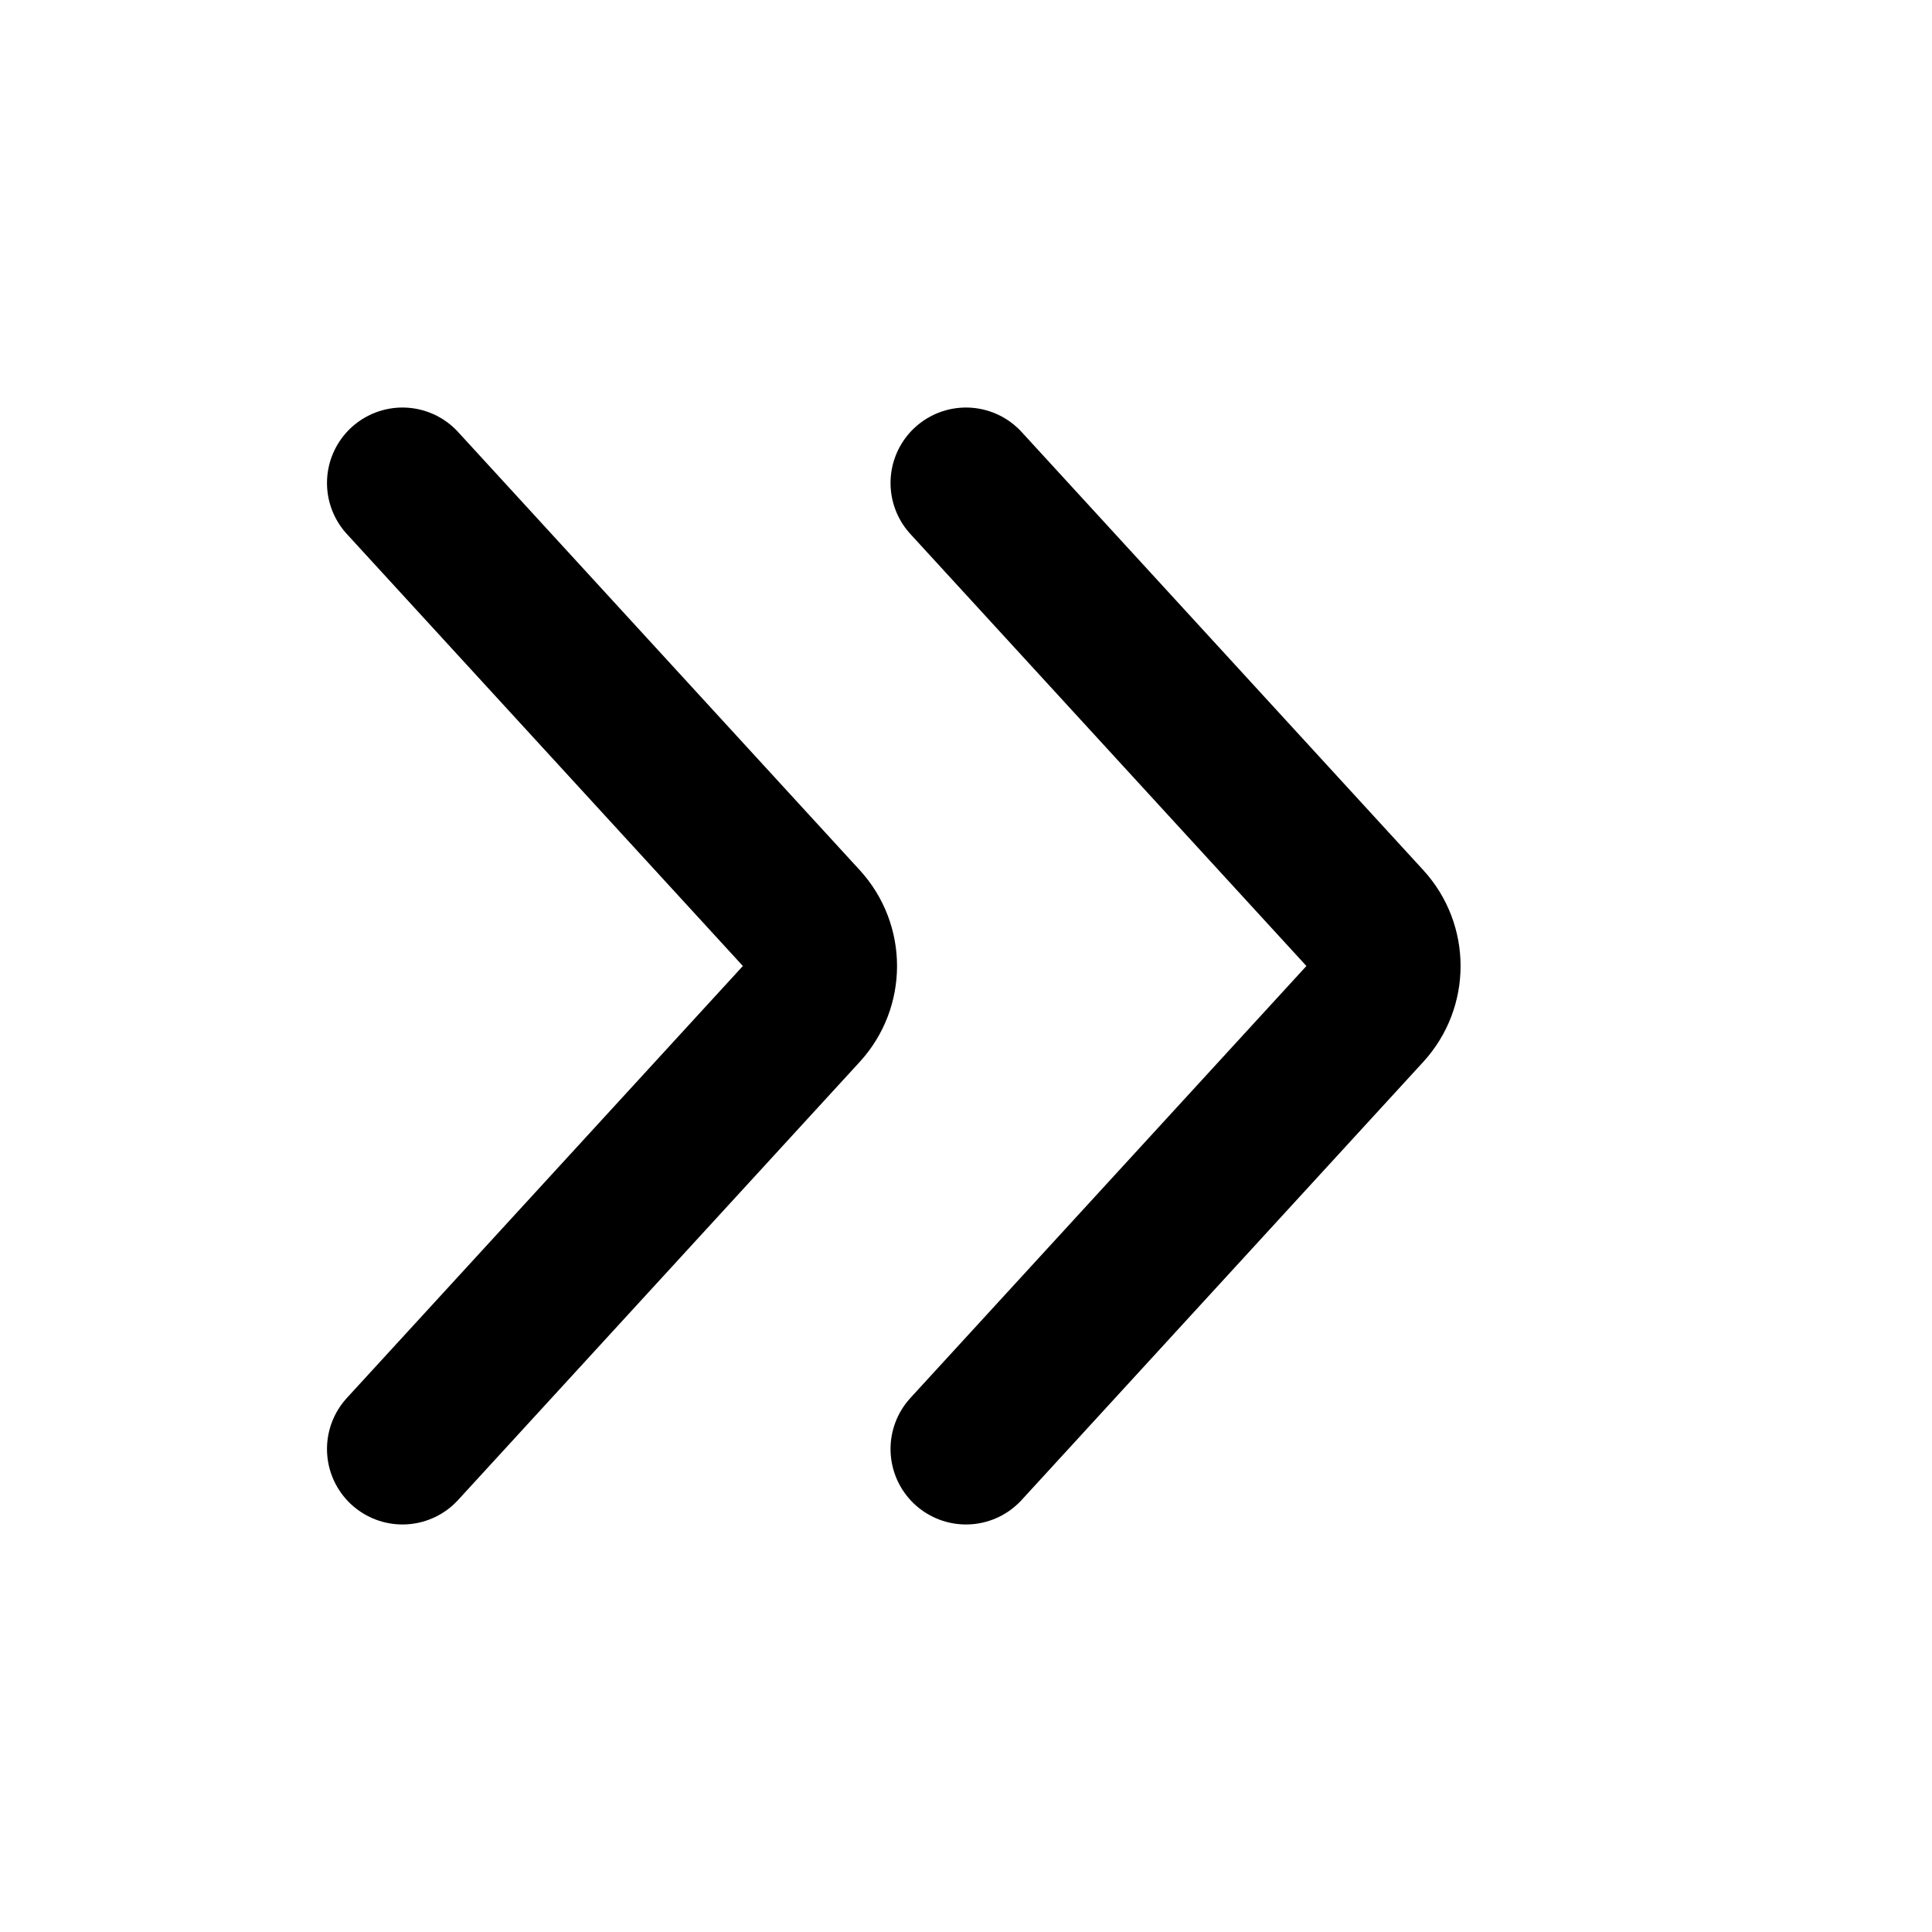
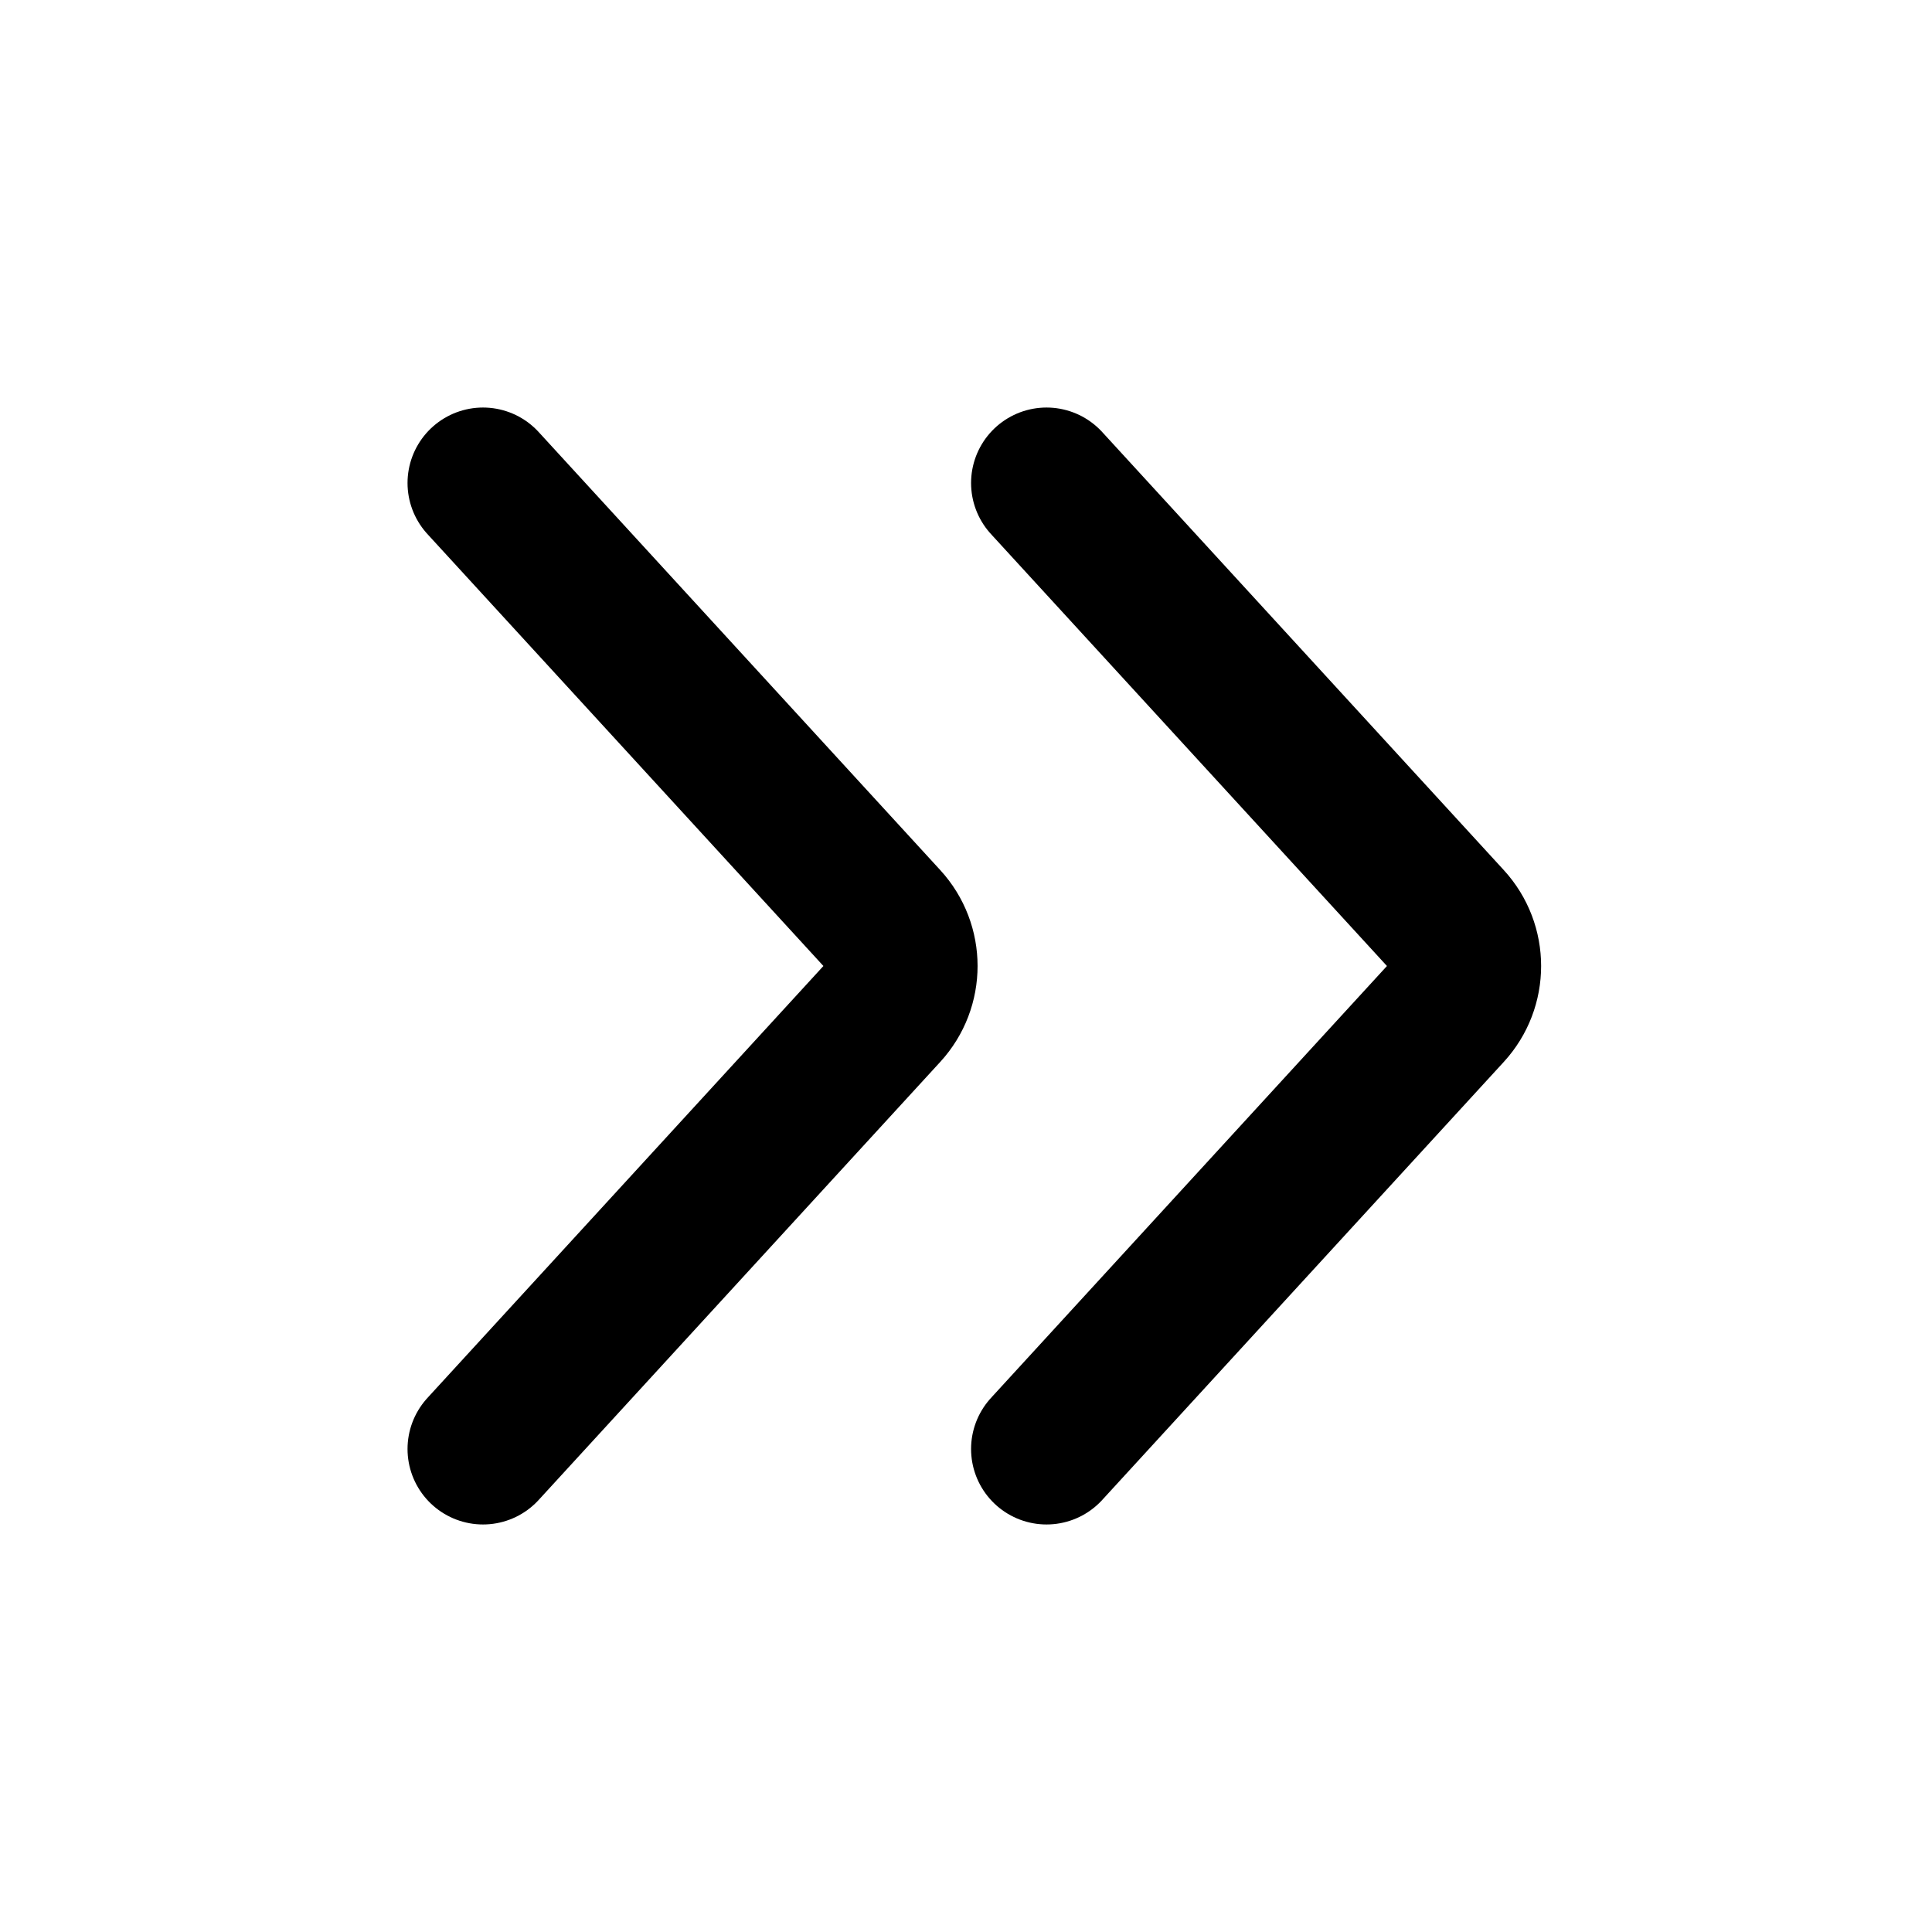
<svg xmlns="http://www.w3.org/2000/svg" width="16" height="16" viewBox="0 0 16 16" fill="none" stroke="currentColor" color="currentColor" stroke-width="1.25" stroke-linecap="round" stroke-linejoin="round" stroke-miterlimit="3" focusable="false" aria-hidden="true">
-   <path d="M3.333 4L6.659 7.628A0.55 0.55 0 0 1 6.659 8.372L3.333 12" />
-   <path d="M8 4L11.326 7.628A0.55 0.55 0 0 1 11.326 8.372L8 12" />
+   <path d="M4 4L7.326 7.628A0.55 0.55 0 0 1 7.326 8.372L4 12" />
+   <path d="M8.667 4L11.993 7.628A0.55 0.55 0 0 1 11.993 8.372L8.667 12" />
</svg>
